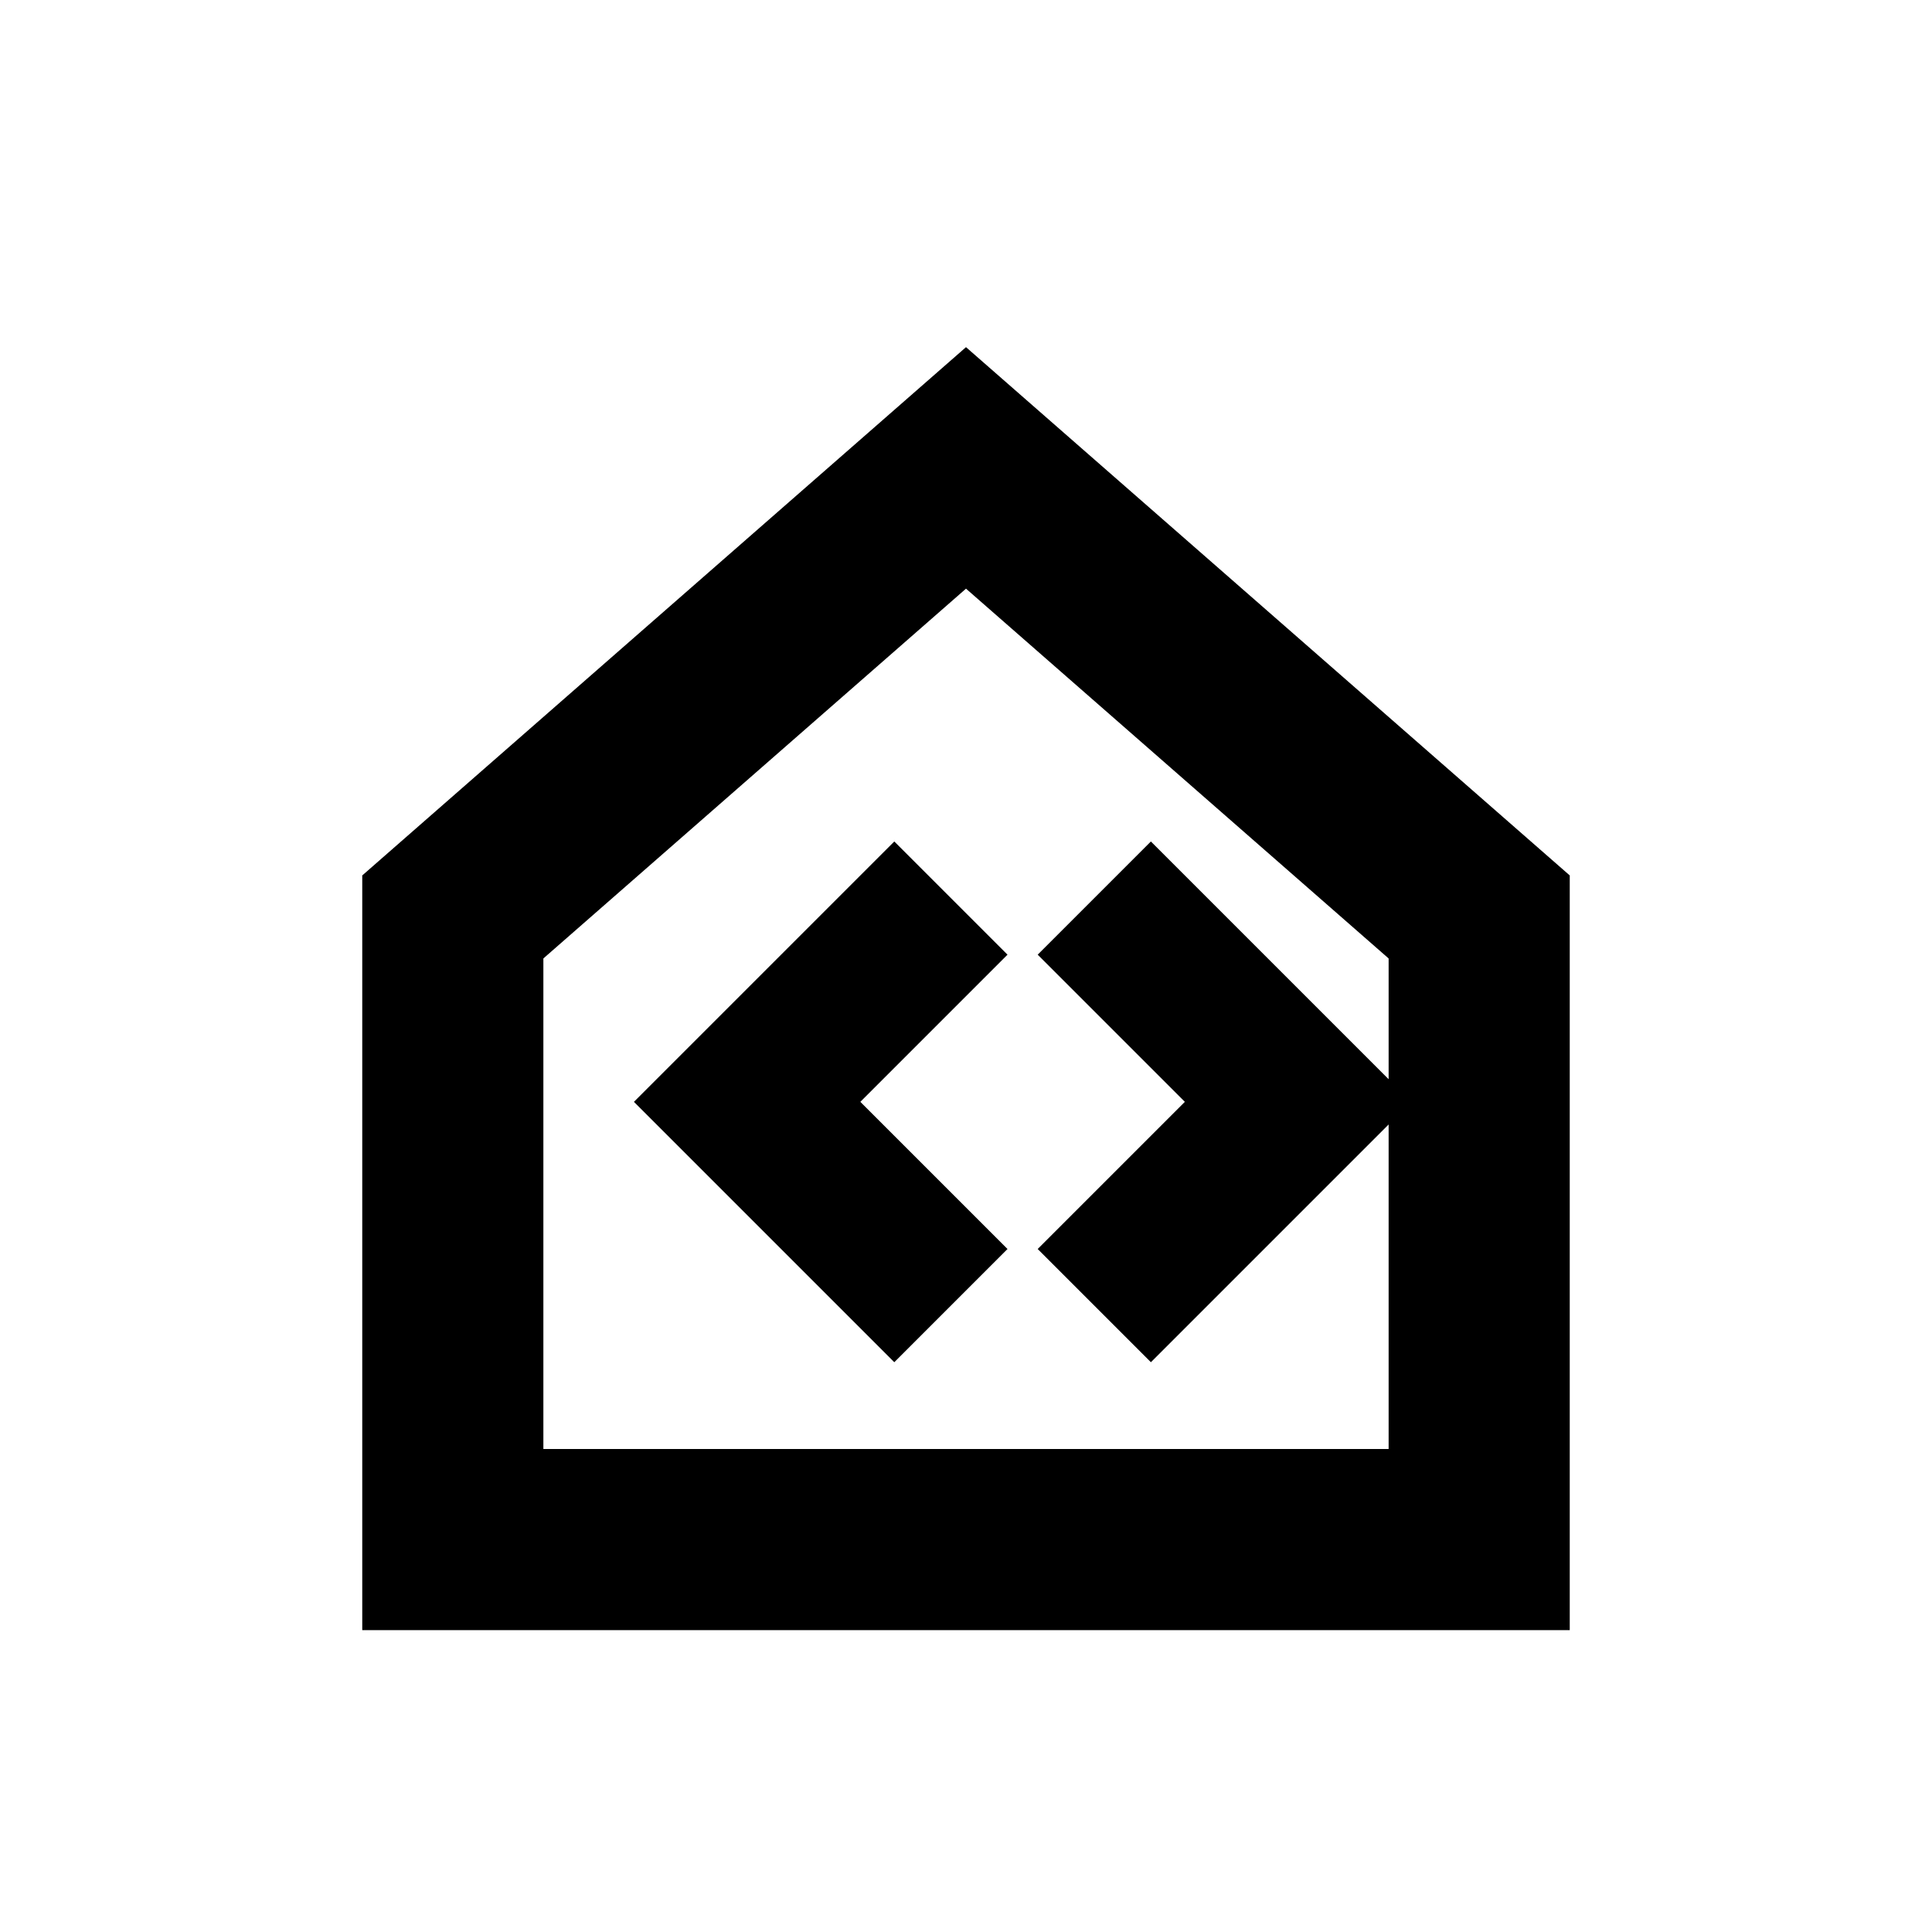
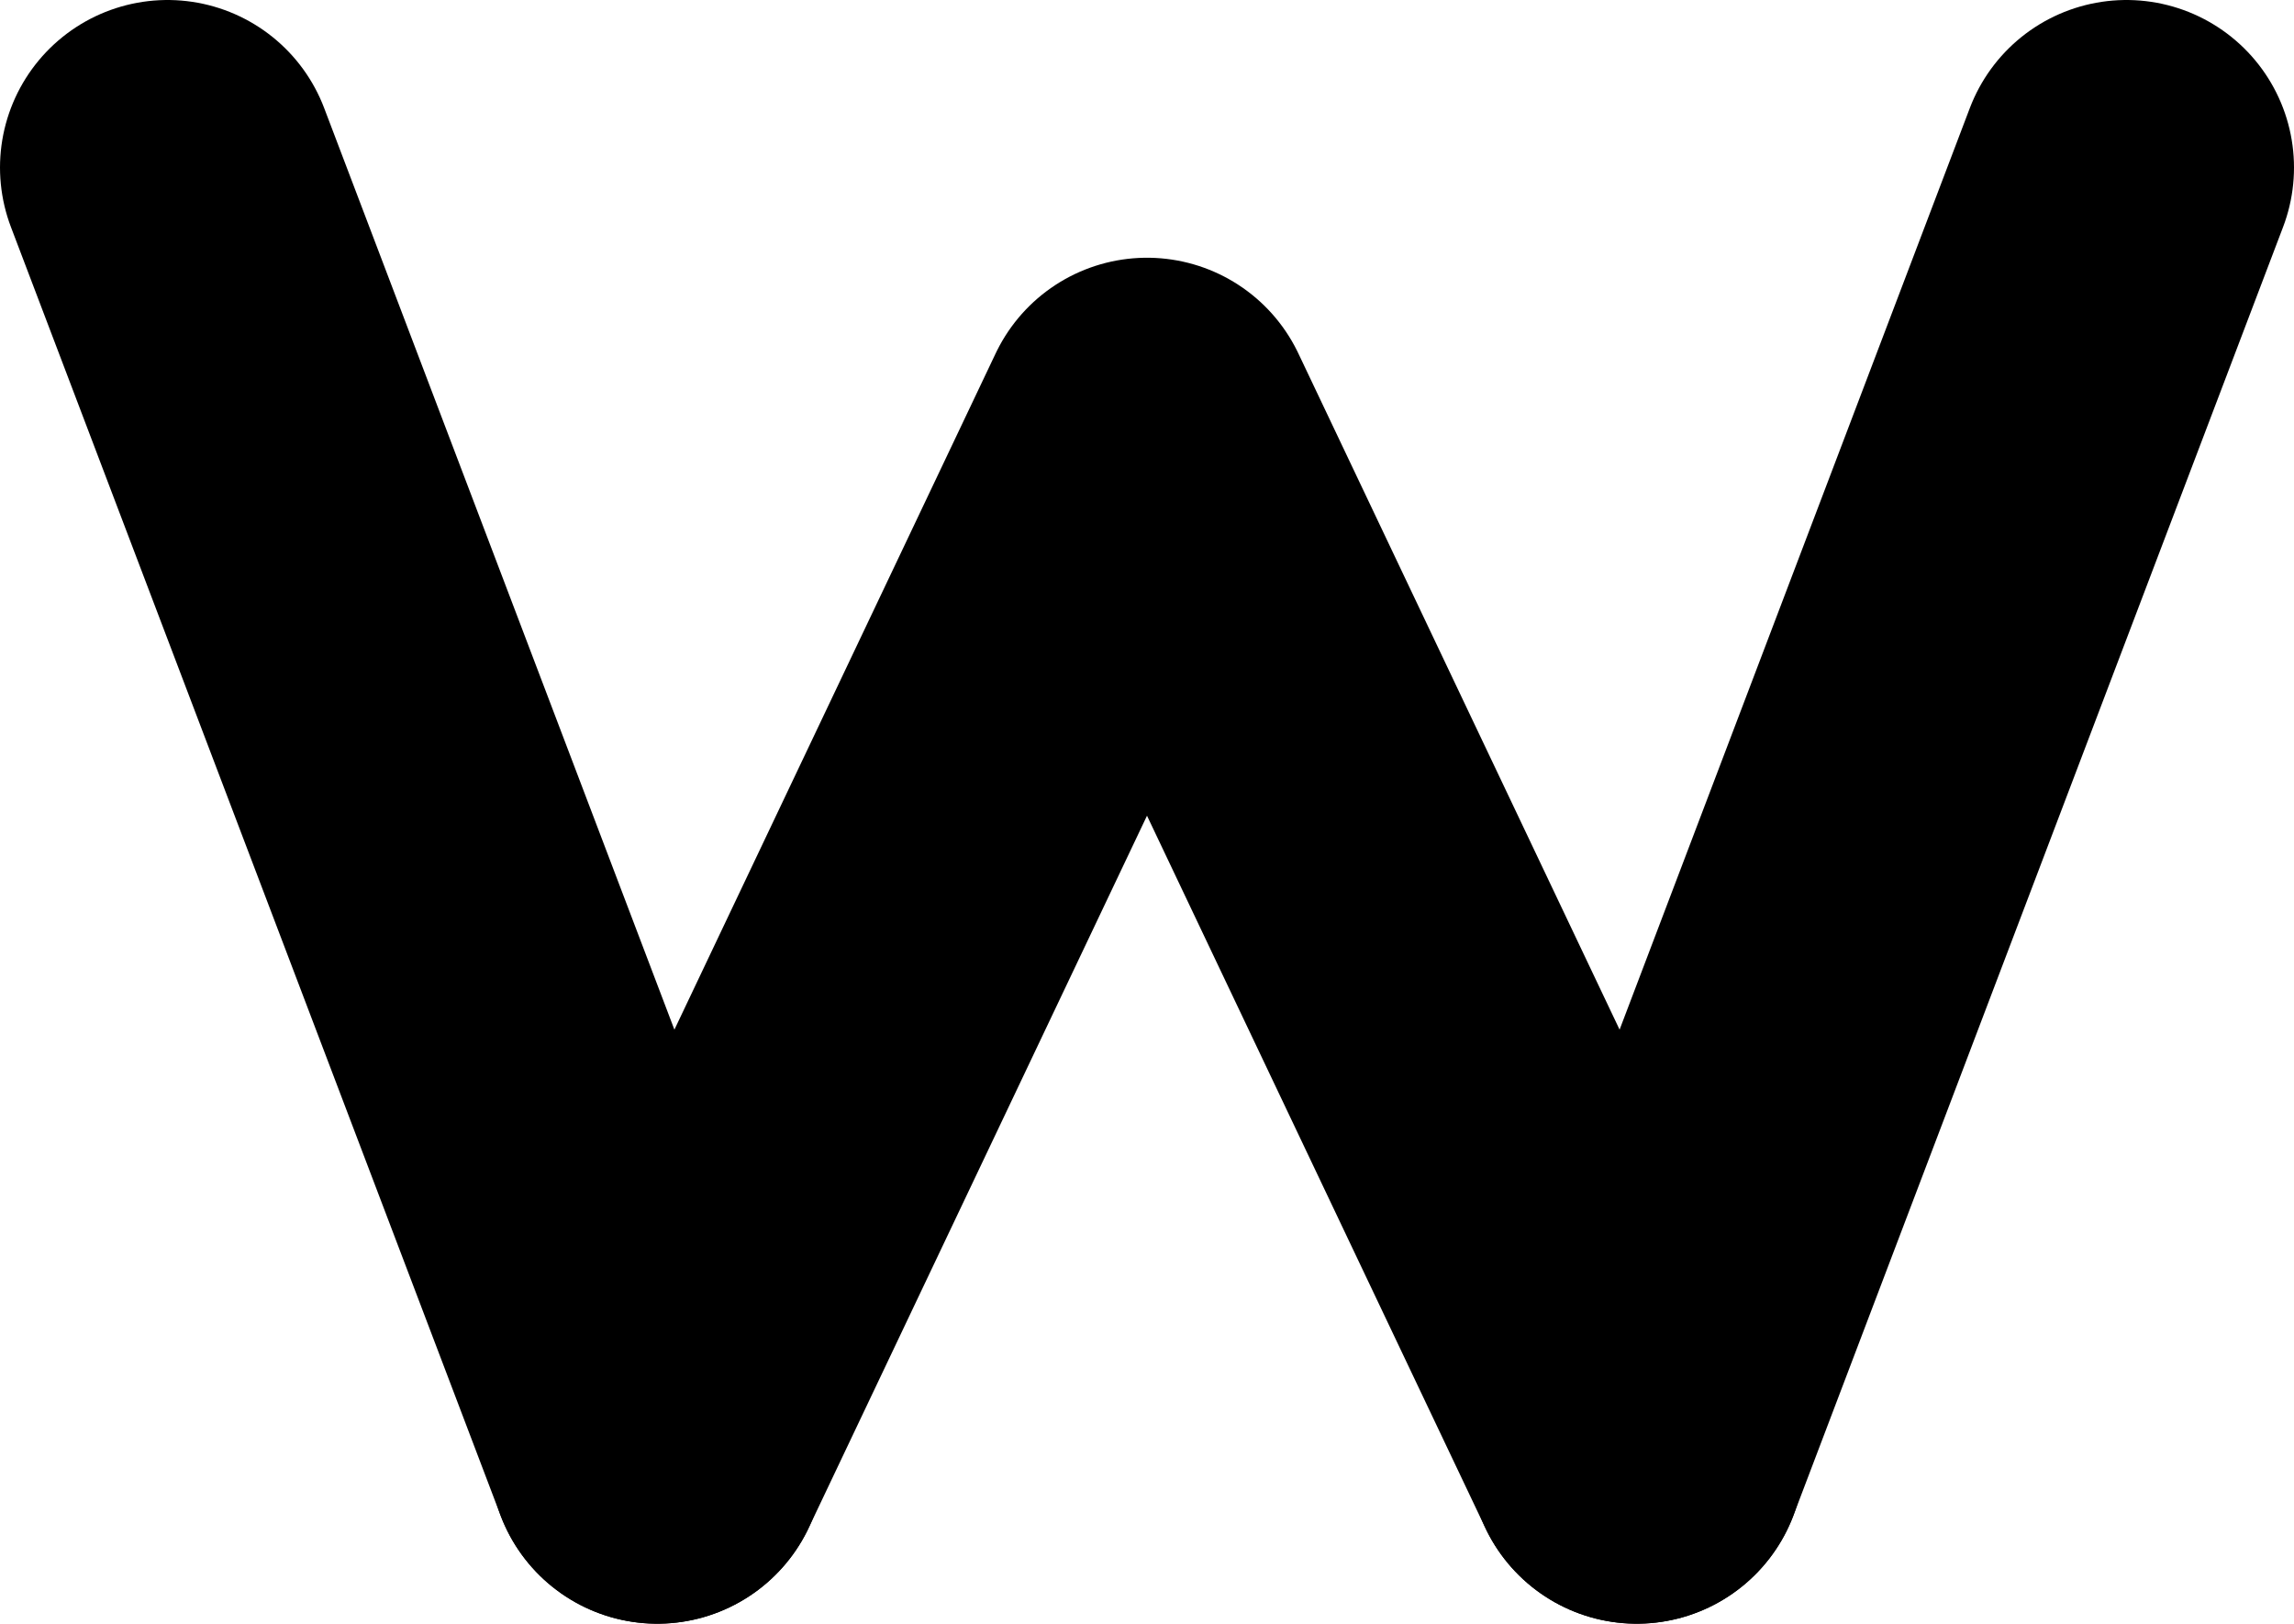
- <svg xmlns="http://www.w3.org/2000/svg" viewBox="0 0 512 512">
-   <path d="M96 232 256 92l160 140v200H96V232Zm48 22v130h224V254L256 156 144 254Zm93-31 30 30-39 39 39 39-30 30-69-69 69-69Zm38 30 30-30 69 69-69 69-30-30 39-39-39-39Z" />
+ <svg xmlns="http://www.w3.org/2000/svg" viewBox="5.5 19.5 89 63">
+   <g fill="none" stroke-width="13" stroke-linecap="round" stroke-linejoin="round">
+     <path d="M12 26 L31 76 M69 76 L88 26" stroke="#000000" />
+     <path d="M31 76 L50 36 L69 76" stroke="#000000" />
+   </g>
</svg>
